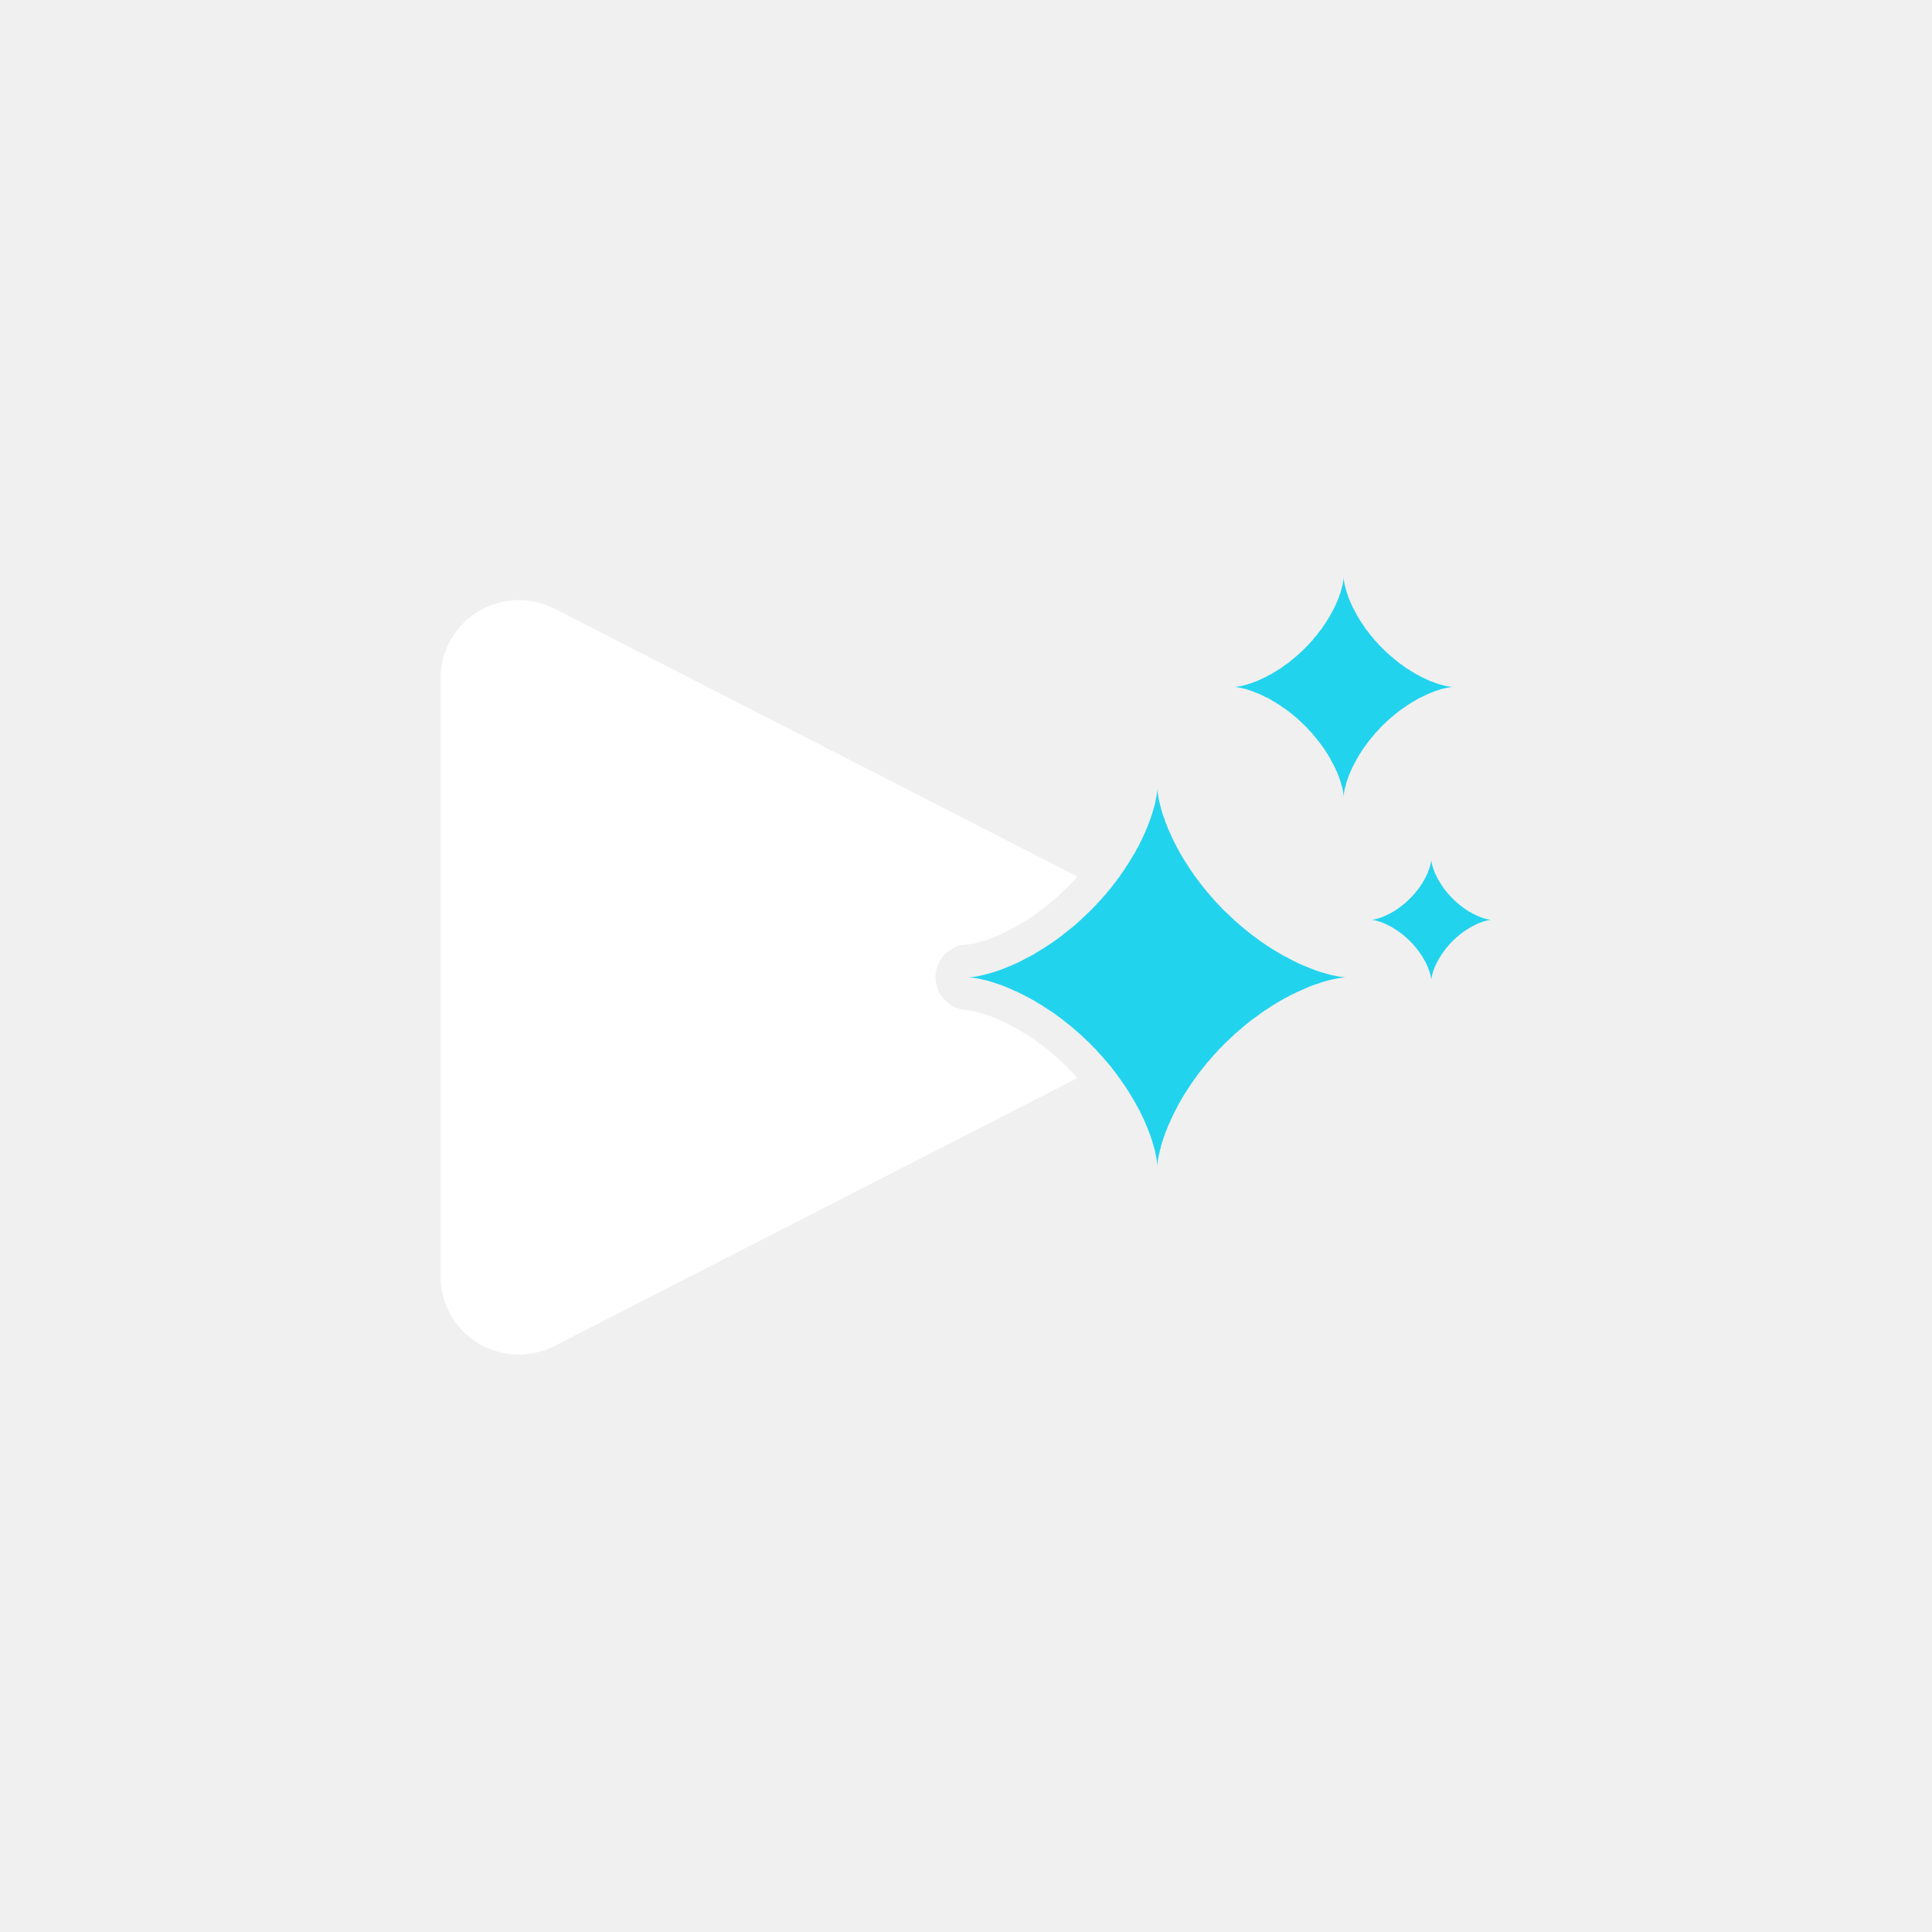
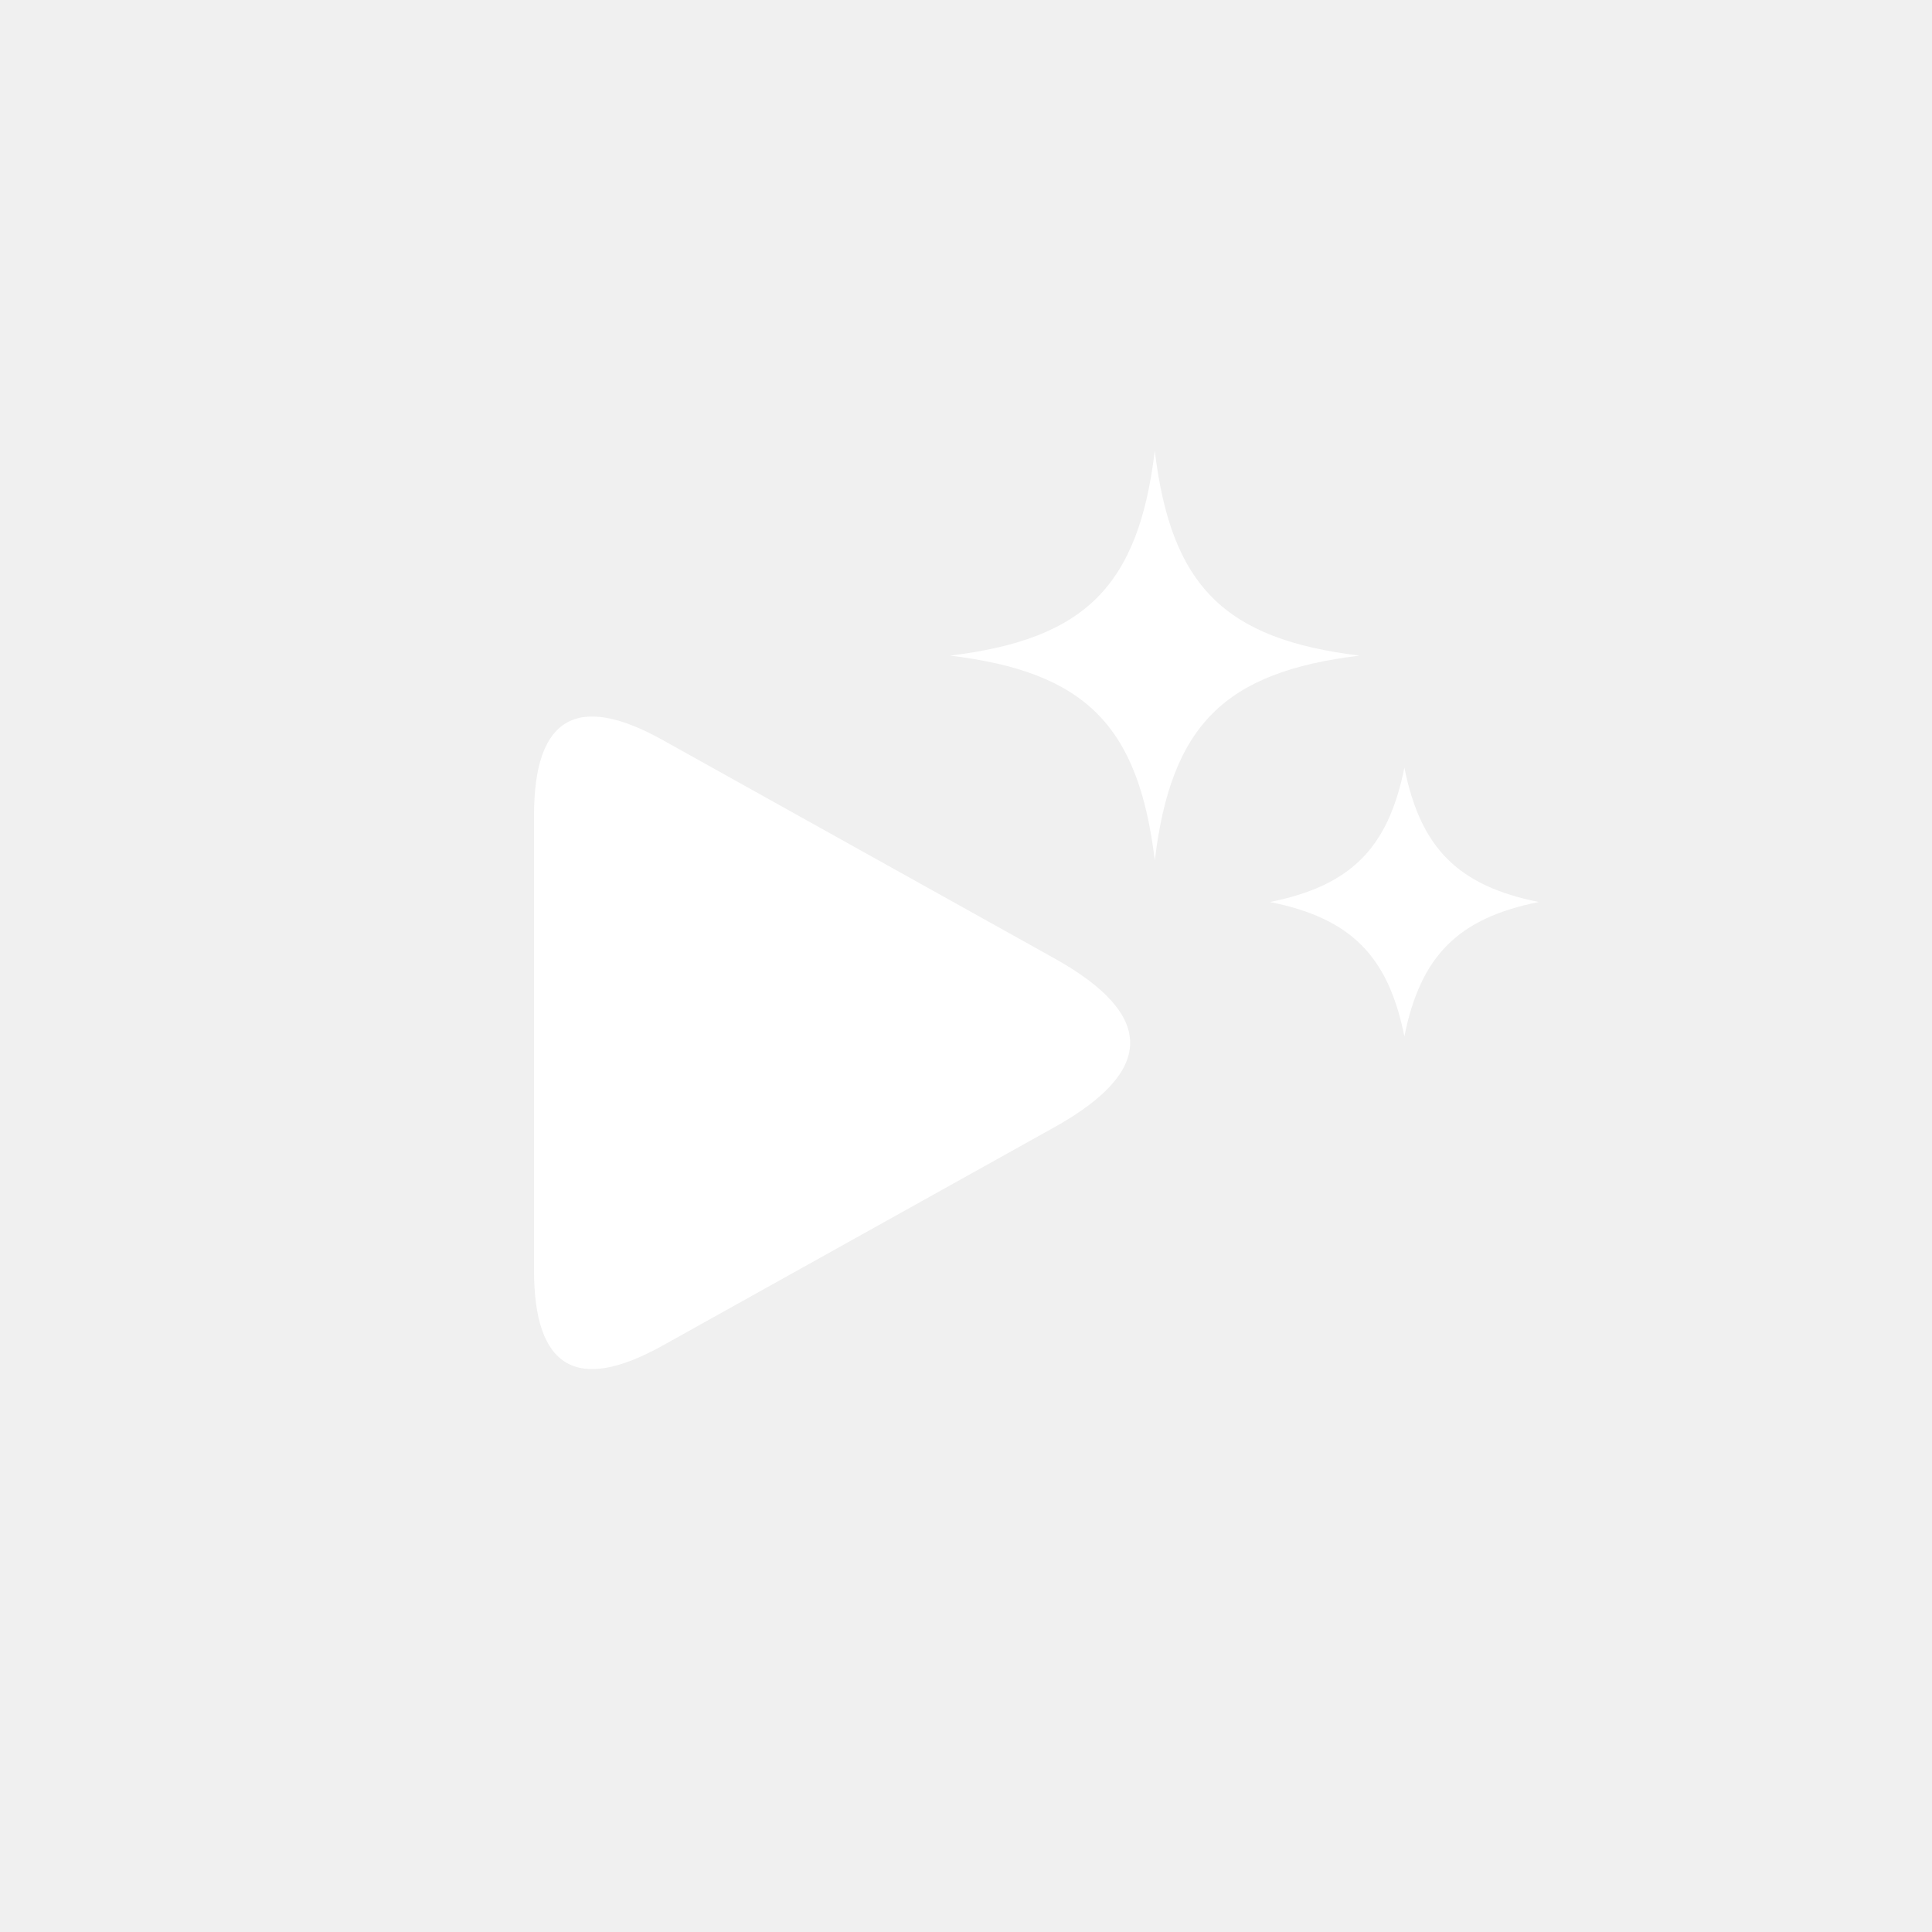
- <svg xmlns="http://www.w3.org/2000/svg" viewBox="0 0 1024 1024" width="1024" height="1024">
-   <path fill-rule="evenodd" d="M291.4 321.5L288.9 320.5L286.3 319.6L283.6 319.0L280.9 318.5L278.2 318.2L275.5 318.1L272.7 318.1L270.0 318.4L267.3 318.8L264.6 319.4L262.0 320.1L259.4 321.1L256.9 322.2L254.5 323.5L252.2 324.9L249.9 326.5L247.8 328.2L245.8 330.1L243.9 332.0L242.2 334.1L240.6 336.4L239.1 338.7L237.8 341.1L236.7 343.6L235.7 346.1L234.9 348.8L234.3 351.4L233.8 354.1L233.5 356.9L233.5 359.6L233.5 676.4L233.5 679.2L233.8 681.9L234.3 684.6L234.9 687.3L235.7 689.9L236.7 692.4L237.8 694.9L239.1 697.3L240.6 699.7L242.2 701.9L243.9 704.0L245.8 706.0L247.8 707.8L249.9 709.6L252.2 711.1L254.5 712.6L256.9 713.8L259.4 714.9L262.0 715.9L264.6 716.6L267.3 717.2L270.0 717.7L272.7 717.9L275.5 718.0L278.2 717.8L280.9 717.5L283.6 717.0L286.3 716.4L288.9 715.6L291.4 714.6L293.9 713.4L571.0 571.4L570.5 570.8L569.7 569.9L568.9 569.1L568.1 568.2L567.3 567.4L566.5 566.6L565.7 565.7L564.9 564.9L564.0 564.1L563.2 563.3L562.4 562.5L561.5 561.7L560.7 561.0L559.8 560.2L558.9 559.4L558.1 558.7L557.2 558.0L556.3 557.2L555.4 556.5L554.6 555.8L553.7 555.1L552.8 554.4L551.9 553.8L551.0 553.1L550.1 552.5L549.3 551.8L548.4 551.2L547.5 550.6L546.6 550.0L545.7 549.4L544.8 548.8L544.0 548.2L543.1 547.7L542.2 547.2L541.4 546.6L540.5 546.1L539.6 545.6L538.8 545.1L538.0 544.7L537.1 544.2L536.3 543.8L535.5 543.3L534.7 542.9L533.8 542.5L533.1 542.1L532.3 541.7L531.5 541.4L530.7 541.0L530.0 540.7L529.2 540.3L528.5 540.0L527.8 539.7L527.1 539.4L526.4 539.2L525.7 538.9L525.0 538.6L524.3 538.4L523.7 538.2L523.1 537.9L522.5 537.7L521.9 537.5L521.3 537.4L520.7 537.2L520.2 537.0L519.6 536.9L519.1 536.7L518.6 536.6L518.2 536.5L517.7 536.3L517.3 536.2L516.8 536.1L516.4 536.0L516.1 536.0L515.7 535.9L515.3 535.8L515.0 535.7L514.7 535.7L514.4 535.6L514.2 535.6L513.9 535.6L513.7 535.5L513.5 535.5L513.3 535.5L513.2 535.5L513.1 535.5L513.0 535.4L512.9 535.4L512.8 535.4L512.8 535.4L512.7 535.4L512.8 535.4L511.2 535.3L509.5 535.0L507.9 534.6L506.3 534.0L504.8 533.2L503.4 532.4L502.0 531.3L500.8 530.2L499.7 528.9L498.7 527.6L497.8 526.1L497.1 524.6L496.6 523.0L496.2 521.4L495.9 519.7L495.8 518.0L495.9 516.3L496.2 514.7L496.6 513.0L497.1 511.4L497.8 509.9L498.7 508.5L499.7 507.1L500.8 505.8L502.0 504.7L503.4 503.7L504.8 502.8L506.3 502.0L507.9 501.4L509.5 501.0L511.2 500.7L512.8 500.6L512.7 500.6L512.8 500.6L512.8 500.6L512.9 500.6L513.0 500.6L513.1 500.6L513.2 500.6L513.3 500.5L513.5 500.5L513.7 500.5L513.9 500.5L514.2 500.4L514.4 500.4L514.7 500.3L515.0 500.3L515.3 500.2L515.7 500.1L516.1 500.1L516.4 500.0L516.8 499.9L517.3 499.8L517.7 499.7L518.2 499.6L518.6 499.4L519.1 499.3L519.6 499.2L520.2 499.0L520.7 498.8L521.3 498.7L521.9 498.5L522.5 498.3L523.1 498.1L523.7 497.9L524.3 497.6L525.0 497.4L525.7 497.1L526.4 496.9L527.1 496.6L527.8 496.3L528.5 496.0L529.2 495.7L530.0 495.4L530.7 495.0L531.5 494.7L532.3 494.3L533.1 493.9L533.8 493.5L534.7 493.1L535.5 492.7L536.3 492.3L537.1 491.8L538.0 491.4L538.8 490.9L539.6 490.4L540.5 489.9L541.4 489.4L542.2 488.9L543.1 488.3L544.0 487.8L544.8 487.2L545.7 486.6L546.6 486.1L547.5 485.5L548.4 484.8L549.3 484.2L550.1 483.6L551.0 482.9L551.9 482.3L552.8 481.6L553.7 480.9L554.6 480.2L555.4 479.5L556.3 478.8L557.2 478.1L558.1 477.3L558.9 476.6L559.8 475.8L560.7 475.1L561.5 474.3L562.4 473.5L563.2 472.7L564.0 471.9L564.9 471.1L565.7 470.3L566.5 469.5L567.3 468.6L568.1 467.8L568.9 466.9L569.7 466.1L570.5 465.2L571.0 464.6L293.9 322.6Z" fill="#ffffff" />
-   <path fill-rule="evenodd" d="M713.6 518.0L713.6 518.0L713.6 518.0L713.5 518.0L713.4 518.0L713.3 518.0L713.2 518.0L713.0 518.0L712.9 518.0L712.7 518.1L712.5 518.1L712.2 518.1L712.0 518.1L711.7 518.2L711.4 518.2L711.1 518.2L710.7 518.3L710.3 518.3L709.9 518.4L709.5 518.5L709.1 518.5L708.7 518.6L708.2 518.7L707.7 518.8L707.2 518.9L706.6 519.0L706.1 519.2L705.5 519.3L704.9 519.4L704.3 519.6L703.7 519.7L703.1 519.9L702.4 520.1L701.7 520.3L701.0 520.5L700.3 520.7L699.6 521.0L698.9 521.2L698.1 521.5L697.3 521.7L696.5 522.0L695.7 522.3L694.9 522.6L694.1 522.9L693.3 523.3L692.4 523.6L691.6 524.0L690.7 524.4L689.8 524.8L688.9 525.2L688.0 525.6L687.1 526.0L686.2 526.5L685.2 526.9L684.3 527.4L683.3 527.9L682.4 528.4L681.4 528.9L680.4 529.4L679.5 530.0L678.5 530.5L677.5 531.1L676.5 531.7L675.5 532.3L674.5 532.9L673.5 533.6L672.5 534.2L671.5 534.9L670.5 535.5L669.5 536.2L668.5 536.9L667.5 537.6L666.5 538.4L665.5 539.1L664.5 539.8L663.4 540.6L662.4 541.4L661.4 542.2L660.4 543.0L659.4 543.8L658.5 544.6L657.5 545.5L656.5 546.3L655.5 547.2L654.5 548.0L653.6 548.9L652.6 549.8L651.7 550.7L650.7 551.6L649.8 552.5L648.8 553.4L647.9 554.4L647.0 555.3L646.1 556.2L645.2 557.2L644.3 558.2L643.4 559.1L642.6 560.1L641.7 561.1L640.9 562.1L640.0 563.0L639.2 564.0L638.4 565.0L637.6 566.0L636.8 567.0L636.0 568.0L635.3 569.0L634.5 570.0L633.8 571.1L633.0 572.1L632.3 573.1L631.6 574.1L630.9 575.1L630.3 576.1L629.6 577.1L629.0 578.1L628.3 579.1L627.7 580.1L627.1 581.1L626.5 582.1L625.9 583.1L625.4 584.1L624.8 585.0L624.3 586.0L623.8 587.0L623.3 587.9L622.8 588.9L622.3 589.8L621.9 590.7L621.4 591.7L621.0 592.6L620.6 593.5L620.2 594.4L619.8 595.3L619.4 596.1L619.0 597.0L618.7 597.9L618.4 598.7L618.0 599.5L617.7 600.3L617.4 601.1L617.2 601.9L616.9 602.7L616.6 603.4L616.4 604.2L616.1 604.9L615.9 605.6L615.7 606.3L615.5 607.0L615.3 607.7L615.2 608.3L615.0 608.9L614.8 609.5L614.7 610.1L614.6 610.7L614.4 611.2L614.3 611.8L614.2 612.3L614.1 612.8L614.0 613.2L613.9 613.7L613.9 614.1L613.8 614.5L613.7 614.9L613.7 615.3L613.6 615.6L613.6 616.0L613.6 616.3L613.5 616.6L613.5 616.8L613.5 617.0L613.5 617.3L613.5 617.5L613.4 617.6L613.4 617.8L613.4 617.9L613.4 618.0L613.4 618.1L613.4 618.1L613.4 618.2L613.4 618.2L613.4 618.2L613.4 618.1L613.4 618.1L613.4 618.0L613.4 617.9L613.4 617.8L613.4 617.6L613.4 617.5L613.4 617.3L613.4 617.0L613.3 616.8L613.3 616.6L613.3 616.3L613.2 616.0L613.2 615.6L613.2 615.3L613.1 614.9L613.0 614.5L613.0 614.1L612.9 613.7L612.8 613.2L612.7 612.8L612.6 612.3L612.5 611.8L612.4 611.2L612.3 610.7L612.2 610.1L612.0 609.5L611.9 608.9L611.7 608.3L611.5 607.7L611.3 607.0L611.1 606.3L610.9 605.6L610.7 604.9L610.5 604.2L610.2 603.4L610.0 602.7L609.7 601.9L609.4 601.1L609.1 600.3L608.8 599.5L608.5 598.7L608.2 597.9L607.8 597.0L607.4 596.1L607.1 595.3L606.7 594.4L606.3 593.5L605.9 592.6L605.4 591.7L605.0 590.7L604.5 589.8L604.1 588.9L603.6 587.9L603.1 587.0L602.5 586.0L602.0 585.0L601.5 584.1L600.9 583.1L600.3 582.1L599.7 581.1L599.1 580.1L598.5 579.1L597.9 578.1L597.2 577.1L596.6 576.1L595.9 575.1L595.2 574.1L594.5 573.1L593.8 572.1L593.1 571.1L592.3 570.0L591.6 569.0L590.8 568.0L590.0 567.0L589.3 566.0L588.5 565.0L587.6 564.0L586.8 563.0L586.0 562.1L585.1 561.1L584.3 560.1L583.4 559.1L582.5 558.2L581.6 557.2L580.8 556.2L579.8 555.3L578.9 554.4L578.0 553.4L577.1 552.5L576.1 551.6L575.2 550.7L574.2 549.8L573.3 548.9L572.3 548.0L571.3 547.2L570.4 546.3L569.4 545.5L568.4 544.6L567.4 543.8L566.4 543.0L565.4 542.2L564.4 541.4L563.4 540.6L562.4 539.8L561.4 539.1L560.4 538.4L559.4 537.6L558.4 536.9L557.4 536.2L556.3 535.5L555.3 534.9L554.3 534.2L553.3 533.6L552.3 532.9L551.3 532.3L550.3 531.7L549.3 531.1L548.4 530.5L547.4 530.0L546.4 529.4L545.4 528.9L544.5 528.4L543.5 527.9L542.6 527.4L541.6 526.9L540.7 526.5L539.8 526.0L538.9 525.6L537.9 525.2L537.0 524.8L536.2 524.4L535.3 524.0L534.4 523.6L533.6 523.3L532.7 522.9L531.9 522.6L531.1 522.3L530.3 522.0L529.5 521.7L528.7 521.5L528.0 521.2L527.2 521.0L526.5 520.7L525.8 520.5L525.1 520.3L524.4 520.1L523.8 519.9L523.1 519.7L522.5 519.6L521.9 519.4L521.3 519.3L520.8 519.2L520.2 519.0L519.7 518.9L519.2 518.8L518.7 518.7L518.2 518.6L517.7 518.5L517.3 518.5L516.9 518.4L516.5 518.3L516.1 518.3L515.8 518.2L515.5 518.2L515.2 518.2L514.9 518.1L514.6 518.1L514.4 518.1L514.2 518.1L514.0 518.0L513.8 518.0L513.7 518.0L513.5 518.0L513.4 518.0L513.4 518.0L513.3 518.0L513.3 518.0L513.2 518.0L513.3 518.0L513.3 518.0L513.4 518.0L513.4 518.0L513.5 518.0L513.7 518.0L513.8 518.0L514.0 518.0L514.2 518.0L514.4 517.9L514.6 517.9L514.9 517.9L515.2 517.9L515.5 517.8L515.8 517.8L516.1 517.7L516.5 517.7L516.9 517.6L517.3 517.6L517.7 517.5L518.2 517.4L518.7 517.3L519.2 517.2L519.7 517.1L520.2 517.0L520.8 516.9L521.3 516.7L521.9 516.6L522.5 516.4L523.1 516.3L523.8 516.1L524.4 515.9L525.1 515.7L525.8 515.5L526.5 515.3L527.2 515.1L528.0 514.8L528.7 514.6L529.5 514.3L530.3 514.0L531.1 513.7L531.9 513.4L532.7 513.1L533.6 512.7L534.4 512.4L535.3 512.0L536.2 511.7L537.0 511.3L537.9 510.9L538.9 510.5L539.8 510.0L540.7 509.6L541.6 509.1L542.6 508.6L543.5 508.1L544.5 507.6L545.4 507.1L546.4 506.6L547.4 506.1L548.4 505.5L549.3 504.9L550.3 504.3L551.3 503.7L552.3 503.1L553.3 502.5L554.3 501.8L555.3 501.2L556.3 500.5L557.4 499.8L558.4 499.1L559.4 498.4L560.4 497.7L561.4 496.9L562.4 496.2L563.4 495.4L564.4 494.6L565.4 493.8L566.4 493.0L567.4 492.2L568.4 491.4L569.4 490.6L570.4 489.7L571.3 488.9L572.3 488.0L573.3 487.1L574.2 486.2L575.2 485.3L576.1 484.4L577.1 483.5L578.0 482.6L578.9 481.7L579.8 480.7L580.8 479.8L581.6 478.8L582.5 477.9L583.4 476.9L584.3 475.9L585.1 474.9L586.0 474.0L586.8 473.0L587.6 472.0L588.5 471.0L589.3 470.0L590.0 469.0L590.8 468.0L591.6 467.0L592.3 466.0L593.1 465.0L593.8 464.0L594.5 462.9L595.2 461.9L595.9 460.9L596.6 459.9L597.2 458.9L597.9 457.9L598.5 456.9L599.1 455.9L599.7 454.9L600.3 453.9L600.9 452.9L601.5 452.0L602.0 451.0L602.5 450.0L603.1 449.1L603.6 448.1L604.1 447.2L604.5 446.2L605.0 445.3L605.4 444.4L605.9 443.4L606.3 442.5L606.7 441.6L607.1 440.8L607.4 439.9L607.8 439.0L608.2 438.2L608.5 437.3L608.8 436.5L609.1 435.7L609.4 434.9L609.7 434.1L610.0 433.3L610.2 432.6L610.5 431.8L610.7 431.1L610.9 430.4L611.1 429.7L611.3 429.0L611.5 428.4L611.7 427.7L611.9 427.1L612.0 426.5L612.2 425.9L612.3 425.3L612.4 424.8L612.5 424.3L612.6 423.7L612.7 423.3L612.8 422.8L612.9 422.3L613.0 421.9L613.0 421.5L613.1 421.1L613.2 420.7L613.2 420.4L613.2 420.1L613.3 419.8L613.3 419.5L613.3 419.2L613.4 419.0L613.4 418.8L613.4 418.6L613.4 418.4L613.4 418.2L613.4 418.1L613.4 418.0L613.4 417.9L613.4 417.9L613.4 417.8L613.4 417.8L613.4 417.8L613.4 417.9L613.4 417.9L613.4 418.0L613.4 418.1L613.4 418.2L613.4 418.4L613.5 418.6L613.5 418.8L613.5 419.0L613.5 419.2L613.5 419.5L613.6 419.8L613.6 420.1L613.6 420.4L613.7 420.7L613.7 421.1L613.8 421.5L613.9 421.9L613.9 422.3L614.0 422.8L614.1 423.3L614.2 423.7L614.3 424.3L614.4 424.8L614.6 425.3L614.7 425.9L614.8 426.5L615.0 427.1L615.2 427.7L615.3 428.4L615.5 429.0L615.7 429.7L615.9 430.4L616.1 431.1L616.4 431.8L616.6 432.6L616.9 433.3L617.2 434.1L617.4 434.9L617.7 435.7L618.0 436.5L618.4 437.3L618.7 438.2L619.0 439.0L619.4 439.9L619.8 440.8L620.2 441.6L620.6 442.5L621.0 443.4L621.4 444.4L621.9 445.3L622.3 446.2L622.8 447.2L623.3 448.1L623.8 449.1L624.3 450.0L624.8 451.0L625.4 452.0L625.9 452.9L626.5 453.9L627.1 454.9L627.7 455.9L628.3 456.9L629.0 457.9L629.6 458.9L630.3 459.9L630.9 460.9L631.6 461.9L632.3 462.9L633.0 464.0L633.8 465.0L634.5 466.0L635.3 467.0L636.0 468.0L636.8 469.0L637.6 470.0L638.4 471.0L639.2 472.0L640.0 473.0L640.9 474.0L641.7 474.9L642.6 475.9L643.4 476.9L644.3 477.9L645.2 478.8L646.1 479.8L647.0 480.7L647.9 481.7L648.8 482.6L649.8 483.5L650.7 484.4L651.7 485.3L652.6 486.2L653.6 487.1L654.5 488.0L655.5 488.9L656.5 489.7L657.5 490.6L658.5 491.4L659.4 492.2L660.4 493.0L661.4 493.8L662.4 494.6L663.4 495.4L664.5 496.2L665.5 496.9L666.5 497.7L667.5 498.4L668.5 499.1L669.5 499.8L670.5 500.5L671.5 501.2L672.5 501.8L673.5 502.5L674.5 503.1L675.5 503.7L676.5 504.3L677.5 504.9L678.5 505.5L679.5 506.1L680.4 506.6L681.4 507.1L682.4 507.6L683.3 508.1L684.3 508.6L685.2 509.1L686.2 509.6L687.1 510.0L688.0 510.5L688.9 510.9L689.8 511.3L690.7 511.7L691.6 512.0L692.4 512.4L693.3 512.7L694.1 513.1L694.9 513.4L695.7 513.7L696.5 514.0L697.3 514.3L698.1 514.6L698.9 514.8L699.6 515.1L700.3 515.3L701.0 515.5L701.7 515.7L702.4 515.9L703.1 516.1L703.7 516.3L704.3 516.4L704.9 516.6L705.5 516.7L706.1 516.9L706.6 517.0L707.2 517.1L707.7 517.2L708.2 517.3L708.7 517.4L709.1 517.5L709.5 517.6L709.9 517.6L710.3 517.7L710.7 517.7L711.1 517.8L711.4 517.8L711.7 517.9L712.0 517.9L712.2 517.9L712.5 517.9L712.7 518.0L712.9 518.0L713.0 518.0L713.2 518.0L713.3 518.0L713.4 518.0L713.5 518.0L713.6 518.0L713.6 518.0Z" fill="#22d3ee" />
-   <path fill-rule="evenodd" d="M770.2 364.1L770.2 364.1L770.2 364.1L770.2 364.1L770.1 364.1L770.1 364.1L770.0 364.1L769.9 364.1L769.8 364.1L769.7 364.1L769.6 364.2L769.4 364.2L769.3 364.2L769.1 364.2L768.9 364.2L768.7 364.2L768.5 364.3L768.3 364.3L768.1 364.3L767.9 364.4L767.6 364.4L767.4 364.5L767.1 364.5L766.8 364.6L766.5 364.6L766.2 364.7L765.9 364.8L765.5 364.9L765.2 364.9L764.8 365.0L764.5 365.1L764.1 365.2L763.7 365.3L763.3 365.4L762.9 365.6L762.5 365.7L762.1 365.8L761.7 366.0L761.2 366.1L760.8 366.3L760.3 366.4L759.9 366.6L759.4 366.8L758.9 367.0L758.4 367.2L757.9 367.4L757.4 367.6L756.9 367.8L756.4 368.0L755.9 368.3L755.4 368.5L754.9 368.8L754.3 369.0L753.8 369.3L753.2 369.6L752.7 369.8L752.1 370.1L751.6 370.4L751.0 370.7L750.4 371.1L749.9 371.4L749.3 371.7L748.7 372.1L748.1 372.4L747.6 372.8L747.0 373.1L746.4 373.5L745.8 373.9L745.2 374.3L744.7 374.7L744.1 375.1L743.5 375.5L742.9 375.9L742.3 376.3L741.7 376.8L741.1 377.2L740.6 377.7L740.0 378.1L739.4 378.6L738.8 379.1L738.3 379.5L737.7 380.0L737.1 380.5L736.5 381.0L736.0 381.5L735.4 382.0L734.9 382.5L734.3 383.1L733.8 383.6L733.2 384.1L732.7 384.6L732.1 385.2L731.6 385.7L731.1 386.3L730.6 386.8L730.1 387.4L729.5 388.0L729.0 388.5L728.5 389.1L728.1 389.7L727.6 390.2L727.1 390.8L726.6 391.4L726.2 392.0L725.7 392.5L725.3 393.1L724.8 393.7L724.4 394.3L723.9 394.9L723.5 395.5L723.1 396.0L722.7 396.6L722.3 397.2L721.9 397.8L721.5 398.4L721.2 399.0L720.8 399.5L720.4 400.1L720.1 400.7L719.7 401.3L719.4 401.8L719.1 402.4L718.8 403.0L718.5 403.5L718.2 404.1L717.9 404.6L717.6 405.2L717.3 405.7L717.0 406.3L716.8 406.8L716.5 407.3L716.3 407.9L716.1 408.4L715.8 408.9L715.6 409.4L715.4 409.9L715.2 410.4L715.0 410.9L714.8 411.4L714.6 411.8L714.5 412.3L714.3 412.8L714.2 413.2L714.0 413.6L713.9 414.1L713.7 414.5L713.6 414.9L713.5 415.3L713.4 415.7L713.3 416.1L713.2 416.5L713.1 416.8L713.0 417.2L712.9 417.5L712.8 417.8L712.7 418.2L712.7 418.5L712.6 418.8L712.6 419.0L712.5 419.3L712.5 419.6L712.4 419.8L712.4 420.1L712.3 420.3L712.3 420.5L712.3 420.7L712.3 420.9L712.2 421.1L712.2 421.2L712.2 421.4L712.2 421.5L712.2 421.7L712.2 421.8L712.2 421.9L712.2 422.0L712.2 422.0L712.2 422.1L712.2 422.1L712.2 422.2L712.2 422.2L712.2 422.2L712.2 422.2L712.1 422.2L712.1 422.1L712.1 422.1L712.1 422.0L712.1 422.0L712.1 421.9L712.1 421.8L712.1 421.7L712.1 421.5L712.1 421.4L712.1 421.2L712.1 421.1L712.0 420.9L712.0 420.7L712.0 420.5L712.0 420.3L711.9 420.1L711.9 419.8L711.8 419.6L711.8 419.3L711.7 419.0L711.7 418.8L711.6 418.5L711.6 418.2L711.5 417.8L711.4 417.5L711.3 417.2L711.2 416.8L711.1 416.5L711.0 416.1L710.9 415.7L710.8 415.3L710.7 414.9L710.6 414.5L710.4 414.1L710.3 413.6L710.1 413.2L710.0 412.8L709.8 412.3L709.7 411.8L709.5 411.4L709.3 410.9L709.1 410.4L708.9 409.9L708.7 409.4L708.5 408.9L708.2 408.4L708.0 407.9L707.8 407.3L707.5 406.8L707.3 406.3L707.0 405.7L706.7 405.2L706.4 404.6L706.1 404.1L705.8 403.5L705.5 403.0L705.2 402.4L704.9 401.8L704.6 401.3L704.2 400.7L703.9 400.1L703.5 399.5L703.1 399.0L702.8 398.4L702.4 397.8L702.0 397.2L701.6 396.6L701.2 396.0L700.8 395.5L700.4 394.9L699.9 394.3L699.5 393.7L699.0 393.1L698.6 392.5L698.1 392.0L697.7 391.4L697.2 390.8L696.7 390.2L696.2 389.7L695.8 389.1L695.3 388.5L694.8 388.0L694.2 387.4L693.7 386.8L693.2 386.3L692.7 385.7L692.2 385.2L691.6 384.6L691.1 384.1L690.5 383.6L690.0 383.1L689.4 382.5L688.9 382.0L688.3 381.5L687.8 381.0L687.2 380.5L686.6 380.0L686.0 379.5L685.5 379.1L684.9 378.6L684.3 378.1L683.7 377.7L683.2 377.2L682.6 376.8L682.0 376.3L681.4 375.9L680.8 375.5L680.2 375.1L679.6 374.7L679.1 374.3L678.5 373.9L677.9 373.5L677.3 373.1L676.7 372.8L676.2 372.4L675.6 372.1L675.0 371.7L674.4 371.4L673.9 371.1L673.3 370.7L672.7 370.4L672.2 370.1L671.6 369.8L671.1 369.6L670.5 369.3L670.0 369.0L669.4 368.8L668.9 368.5L668.4 368.3L667.9 368.0L667.4 367.8L666.9 367.6L666.4 367.4L665.9 367.2L665.4 367.0L664.9 366.8L664.4 366.6L664.0 366.4L663.5 366.3L663.1 366.1L662.6 366.0L662.2 365.8L661.8 365.7L661.4 365.6L661.0 365.4L660.6 365.3L660.2 365.2L659.8 365.1L659.5 365.0L659.1 364.9L658.8 364.9L658.4 364.8L658.1 364.7L657.8 364.6L657.5 364.6L657.2 364.5L656.9 364.5L656.7 364.4L656.4 364.4L656.2 364.3L656.0 364.3L655.8 364.3L655.6 364.2L655.4 364.2L655.2 364.2L655.0 364.2L654.9 364.2L654.7 364.2L654.6 364.1L654.5 364.1L654.4 364.1L654.3 364.1L654.2 364.1L654.2 364.1L654.1 364.1L654.1 364.1L654.1 364.1L654.1 364.1L654.1 364.1L654.1 364.1L654.1 364.1L654.2 364.1L654.2 364.1L654.3 364.1L654.4 364.1L654.5 364.1L654.6 364.1L654.7 364.1L654.9 364.1L655.0 364.1L655.2 364.0L655.4 364.0L655.6 364.0L655.8 364.0L656.0 363.9L656.2 363.9L656.4 363.9L656.7 363.8L656.9 363.8L657.2 363.7L657.5 363.7L657.8 363.6L658.1 363.5L658.4 363.5L658.8 363.4L659.1 363.3L659.5 363.2L659.8 363.1L660.2 363.0L660.6 362.9L661.0 362.8L661.4 362.7L661.8 362.5L662.2 362.4L662.6 362.3L663.1 362.1L663.5 362.0L664.0 361.8L664.4 361.6L664.9 361.4L665.4 361.3L665.9 361.1L666.4 360.9L666.9 360.7L667.4 360.4L667.9 360.2L668.4 360.0L668.9 359.7L669.4 359.5L670.0 359.2L670.5 359.0L671.1 358.7L671.6 358.4L672.2 358.1L672.7 357.8L673.3 357.5L673.9 357.2L674.4 356.9L675.0 356.5L675.6 356.2L676.2 355.8L676.7 355.5L677.3 355.1L677.9 354.7L678.5 354.4L679.1 354.0L679.6 353.6L680.2 353.2L680.8 352.7L681.4 352.3L682.0 351.9L682.6 351.5L683.2 351.0L683.7 350.6L684.3 350.1L684.9 349.6L685.5 349.2L686.0 348.7L686.6 348.2L687.2 347.7L687.8 347.2L688.3 346.7L688.9 346.2L689.4 345.7L690.0 345.2L690.5 344.7L691.1 344.1L691.6 343.6L692.2 343.0L692.7 342.5L693.2 342.0L693.7 341.4L694.2 340.8L694.8 340.3L695.3 339.7L695.8 339.2L696.2 338.6L696.7 338.0L697.2 337.4L697.7 336.9L698.1 336.3L698.6 335.7L699.0 335.1L699.5 334.5L699.9 334.0L700.4 333.4L700.8 332.8L701.2 332.2L701.6 331.6L702.0 331.0L702.4 330.4L702.8 329.9L703.1 329.3L703.5 328.7L703.9 328.1L704.2 327.5L704.6 327.0L704.9 326.4L705.2 325.8L705.5 325.3L705.8 324.7L706.1 324.1L706.4 323.6L706.7 323.0L707.0 322.5L707.3 322.0L707.5 321.4L707.8 320.9L708.0 320.4L708.2 319.8L708.5 319.3L708.7 318.8L708.9 318.3L709.1 317.8L709.3 317.3L709.5 316.9L709.7 316.4L709.8 315.9L710.0 315.5L710.1 315.0L710.3 314.6L710.4 314.2L710.6 313.7L710.7 313.3L710.8 312.9L710.9 312.5L711.0 312.2L711.1 311.8L711.2 311.4L711.3 311.1L711.4 310.7L711.5 310.4L711.6 310.1L711.6 309.8L711.7 309.5L711.7 309.2L711.8 308.9L711.8 308.7L711.9 308.4L711.9 308.2L712.0 307.9L712.0 307.7L712.0 307.5L712.0 307.3L712.1 307.2L712.1 307.0L712.1 306.8L712.1 306.7L712.1 306.6L712.1 306.5L712.1 306.4L712.1 306.3L712.1 306.2L712.1 306.2L712.1 306.1L712.1 306.1L712.2 306.1L712.2 306.0L712.2 306.1L712.2 306.1L712.2 306.1L712.2 306.2L712.2 306.2L712.2 306.3L712.2 306.4L712.2 306.5L712.2 306.6L712.2 306.7L712.2 306.8L712.2 307.0L712.2 307.2L712.3 307.3L712.3 307.5L712.3 307.7L712.3 307.9L712.4 308.2L712.4 308.4L712.5 308.7L712.5 308.9L712.6 309.2L712.6 309.5L712.7 309.8L712.7 310.1L712.8 310.4L712.9 310.7L713.0 311.1L713.1 311.4L713.2 311.8L713.3 312.2L713.4 312.5L713.5 312.9L713.6 313.3L713.7 313.7L713.9 314.2L714.0 314.6L714.2 315.0L714.3 315.5L714.5 315.9L714.6 316.4L714.8 316.9L715.0 317.3L715.2 317.8L715.4 318.3L715.6 318.8L715.8 319.3L716.1 319.8L716.3 320.4L716.5 320.9L716.8 321.4L717.0 322.0L717.3 322.5L717.6 323.0L717.9 323.6L718.2 324.1L718.5 324.7L718.8 325.3L719.1 325.8L719.4 326.4L719.7 327.0L720.1 327.5L720.4 328.1L720.8 328.7L721.2 329.3L721.5 329.9L721.9 330.4L722.3 331.0L722.7 331.6L723.1 332.2L723.5 332.8L723.9 333.4L724.4 334.0L724.8 334.5L725.3 335.1L725.7 335.7L726.2 336.3L726.6 336.9L727.1 337.4L727.6 338.0L728.1 338.6L728.5 339.2L729.0 339.7L729.5 340.3L730.1 340.8L730.6 341.4L731.1 342.0L731.6 342.5L732.1 343.0L732.7 343.6L733.2 344.1L733.8 344.7L734.3 345.2L734.9 345.7L735.4 346.2L736.0 346.7L736.5 347.2L737.1 347.7L737.7 348.2L738.3 348.7L738.8 349.2L739.4 349.6L740.0 350.1L740.6 350.6L741.1 351.0L741.7 351.5L742.3 351.9L742.9 352.3L743.5 352.7L744.1 353.2L744.7 353.6L745.2 354.0L745.8 354.4L746.4 354.7L747.0 355.1L747.6 355.5L748.1 355.8L748.7 356.2L749.3 356.5L749.9 356.9L750.4 357.2L751.0 357.5L751.6 357.8L752.1 358.1L752.7 358.4L753.2 358.7L753.8 359.0L754.3 359.2L754.9 359.5L755.4 359.7L755.9 360.0L756.4 360.2L756.9 360.4L757.4 360.7L757.9 360.9L758.4 361.1L758.9 361.3L759.4 361.4L759.9 361.6L760.3 361.8L760.8 362.0L761.2 362.1L761.7 362.3L762.1 362.4L762.5 362.5L762.9 362.7L763.3 362.8L763.7 362.9L764.1 363.0L764.5 363.1L764.8 363.2L765.2 363.3L765.5 363.4L765.9 363.5L766.2 363.5L766.5 363.6L766.8 363.7L767.1 363.7L767.4 363.8L767.6 363.8L767.9 363.9L768.1 363.9L768.3 363.9L768.5 364.0L768.7 364.0L768.9 364.0L769.1 364.0L769.3 364.1L769.4 364.1L769.6 364.1L769.7 364.1L769.8 364.1L769.9 364.1L770.0 364.1L770.1 364.1L770.1 364.1L770.2 364.1L770.2 364.1L770.2 364.1Z" fill="#22d3ee" />
-   <path fill-rule="evenodd" d="M790.5 487.5L790.5 487.5L790.5 487.5L790.5 487.5L790.5 487.5L790.5 487.5L790.4 487.5L790.4 487.5L790.3 487.5L790.3 487.5L790.2 487.5L790.1 487.6L790.0 487.6L789.9 487.6L789.8 487.6L789.7 487.6L789.6 487.6L789.5 487.6L789.4 487.6L789.3 487.7L789.1 487.7L789.0 487.7L788.8 487.7L788.7 487.8L788.5 487.8L788.3 487.8L788.2 487.9L788.0 487.9L787.8 488.0L787.6 488.0L787.4 488.1L787.2 488.1L787.0 488.2L786.8 488.3L786.5 488.3L786.3 488.4L786.1 488.5L785.8 488.5L785.6 488.6L785.4 488.7L785.1 488.8L784.9 488.9L784.6 489.0L784.3 489.1L784.1 489.2L783.8 489.3L783.5 489.4L783.2 489.5L783.0 489.7L782.7 489.8L782.4 489.9L782.1 490.1L781.8 490.2L781.5 490.4L781.2 490.5L780.9 490.7L780.6 490.8L780.3 491.0L780.0 491.2L779.7 491.3L779.4 491.5L779.0 491.7L778.7 491.9L778.4 492.1L778.1 492.3L777.8 492.5L777.5 492.7L777.1 492.9L776.8 493.1L776.5 493.3L776.2 493.6L775.8 493.8L775.5 494.0L775.2 494.2L774.9 494.5L774.6 494.7L774.2 495.0L773.9 495.2L773.6 495.5L773.3 495.7L773.0 496.0L772.7 496.3L772.3 496.5L772.0 496.8L771.7 497.1L771.4 497.4L771.1 497.7L770.8 497.9L770.5 498.2L770.2 498.5L769.9 498.8L769.6 499.1L769.3 499.4L769.0 499.7L768.7 500.0L768.5 500.3L768.2 500.6L767.9 500.9L767.6 501.3L767.4 501.6L767.1 501.9L766.8 502.2L766.6 502.5L766.3 502.8L766.1 503.2L765.8 503.5L765.6 503.8L765.3 504.1L765.1 504.4L764.9 504.8L764.6 505.1L764.4 505.4L764.2 505.7L764.0 506.0L763.8 506.4L763.6 506.7L763.4 507.0L763.2 507.3L763.0 507.6L762.8 508.0L762.6 508.3L762.4 508.6L762.2 508.9L762.1 509.2L761.9 509.5L761.8 509.8L761.6 510.1L761.4 510.4L761.3 510.7L761.2 511.0L761.0 511.3L760.9 511.6L760.8 511.9L760.6 512.2L760.5 512.4L760.4 512.7L760.3 513.0L760.2 513.2L760.1 513.5L760.0 513.8L759.9 514.0L759.8 514.3L759.7 514.5L759.6 514.8L759.6 515.0L759.5 515.2L759.4 515.5L759.3 515.7L759.3 515.9L759.2 516.1L759.2 516.3L759.1 516.5L759.1 516.7L759.0 516.9L759.0 517.1L758.9 517.2L758.9 517.4L758.9 517.6L758.8 517.7L758.8 517.9L758.8 518.0L758.8 518.2L758.7 518.3L758.7 518.4L758.7 518.5L758.7 518.7L758.7 518.8L758.7 518.9L758.6 518.9L758.6 519.0L758.6 519.1L758.6 519.2L758.6 519.2L758.6 519.3L758.6 519.3L758.6 519.4L758.6 519.4L758.6 519.4L758.6 519.4L758.6 519.5L758.6 519.5L758.6 519.5L758.6 519.4L758.6 519.4L758.6 519.4L758.6 519.4L758.6 519.3L758.6 519.3L758.6 519.2L758.6 519.2L758.6 519.1L758.6 519.0L758.6 518.9L758.6 518.9L758.6 518.8L758.5 518.7L758.5 518.5L758.5 518.4L758.5 518.3L758.5 518.2L758.4 518.0L758.4 517.9L758.4 517.7L758.4 517.6L758.3 517.4L758.3 517.2L758.2 517.1L758.2 516.9L758.2 516.7L758.1 516.5L758.1 516.3L758.0 516.1L757.9 515.9L757.9 515.7L757.8 515.5L757.7 515.2L757.7 515.0L757.6 514.8L757.5 514.5L757.4 514.3L757.3 514.0L757.2 513.8L757.1 513.5L757.0 513.2L756.9 513.0L756.8 512.7L756.7 512.4L756.6 512.2L756.5 511.9L756.3 511.6L756.2 511.3L756.1 511.0L755.9 510.7L755.8 510.4L755.6 510.1L755.5 509.8L755.3 509.5L755.1 509.2L755.0 508.9L754.8 508.6L754.6 508.3L754.4 508.0L754.2 507.6L754.1 507.3L753.9 507.0L753.7 506.7L753.4 506.4L753.2 506.0L753.0 505.7L752.8 505.4L752.6 505.1L752.4 504.8L752.1 504.4L751.9 504.1L751.6 503.8L751.4 503.5L751.2 503.2L750.9 502.8L750.6 502.5L750.4 502.2L750.1 501.9L749.9 501.6L749.6 501.3L749.3 500.9L749.0 500.6L748.8 500.3L748.5 500.0L748.2 499.7L747.9 499.4L747.6 499.1L747.3 498.8L747.0 498.5L746.7 498.2L746.4 497.9L746.1 497.7L745.8 497.4L745.5 497.1L745.2 496.8L744.9 496.5L744.6 496.3L744.3 496.0L743.9 495.7L743.6 495.5L743.3 495.2L743.0 495.0L742.7 494.7L742.3 494.5L742.0 494.2L741.7 494.0L741.4 493.8L741.1 493.6L740.7 493.3L740.4 493.1L740.1 492.9L739.8 492.7L739.4 492.5L739.1 492.3L738.8 492.1L738.5 491.9L738.2 491.7L737.9 491.5L737.6 491.3L737.2 491.2L736.9 491.0L736.6 490.8L736.3 490.7L736.0 490.5L735.7 490.4L735.4 490.2L735.1 490.1L734.8 489.9L734.5 489.8L734.3 489.7L734.0 489.5L733.7 489.4L733.4 489.3L733.2 489.2L732.9 489.1L732.6 489.0L732.4 488.9L732.1 488.8L731.9 488.7L731.6 488.6L731.4 488.5L731.1 488.5L730.9 488.4L730.7 488.3L730.5 488.3L730.2 488.2L730.0 488.1L729.8 488.1L729.6 488.0L729.4 488.0L729.2 487.9L729.1 487.9L728.9 487.8L728.7 487.8L728.6 487.8L728.4 487.7L728.2 487.7L728.1 487.7L728.0 487.7L727.8 487.6L727.7 487.6L727.6 487.6L727.5 487.6L727.4 487.6L727.3 487.6L727.2 487.6L727.1 487.6L727.0 487.5L727.0 487.5L726.9 487.5L726.8 487.5L726.8 487.5L726.8 487.5L726.7 487.5L726.7 487.5L726.7 487.5L726.7 487.5L726.7 487.5L726.7 487.5L726.7 487.5L726.7 487.5L726.7 487.5L726.8 487.5L726.8 487.5L726.8 487.5L726.9 487.5L727.0 487.5L727.0 487.5L727.1 487.5L727.2 487.5L727.3 487.5L727.4 487.5L727.5 487.5L727.6 487.4L727.7 487.4L727.8 487.4L728.0 487.4L728.1 487.4L728.2 487.3L728.4 487.3L728.6 487.3L728.7 487.2L728.9 487.2L729.1 487.2L729.2 487.1L729.4 487.1L729.6 487.0L729.8 487.0L730.0 486.9L730.2 486.9L730.5 486.8L730.7 486.7L730.9 486.7L731.1 486.6L731.4 486.5L731.6 486.4L731.9 486.3L732.1 486.2L732.4 486.2L732.6 486.1L732.9 486.0L733.2 485.8L733.4 485.7L733.7 485.6L734.0 485.5L734.3 485.4L734.5 485.2L734.8 485.1L735.1 485.0L735.4 484.8L735.7 484.7L736.0 484.5L736.3 484.4L736.6 484.2L736.9 484.1L737.2 483.9L737.6 483.7L737.9 483.5L738.2 483.3L738.5 483.2L738.8 483.0L739.1 482.8L739.4 482.6L739.8 482.4L740.1 482.2L740.4 481.9L740.7 481.7L741.1 481.5L741.4 481.3L741.7 481.0L742.0 480.8L742.3 480.6L742.7 480.3L743.0 480.1L743.3 479.8L743.6 479.6L743.9 479.3L744.3 479.0L744.6 478.8L744.9 478.5L745.2 478.2L745.5 478.0L745.8 477.7L746.1 477.4L746.4 477.1L746.7 476.8L747.0 476.5L747.3 476.2L747.6 475.9L747.9 475.6L748.2 475.3L748.5 475.0L748.8 474.7L749.0 474.4L749.3 474.1L749.6 473.8L749.9 473.5L750.1 473.2L750.4 472.8L750.6 472.5L750.9 472.2L751.2 471.9L751.4 471.6L751.6 471.3L751.9 470.9L752.1 470.6L752.4 470.3L752.6 470.0L752.8 469.6L753.0 469.3L753.2 469.0L753.4 468.7L753.7 468.4L753.9 468.0L754.1 467.7L754.2 467.4L754.4 467.1L754.6 466.8L754.8 466.5L755.0 466.2L755.1 465.8L755.3 465.5L755.5 465.2L755.6 464.9L755.8 464.6L755.9 464.3L756.1 464.0L756.2 463.7L756.3 463.5L756.5 463.2L756.6 462.9L756.7 462.6L756.8 462.3L756.9 462.1L757.0 461.8L757.1 461.5L757.2 461.3L757.3 461.0L757.4 460.8L757.5 460.5L757.6 460.3L757.7 460.0L757.7 459.8L757.8 459.6L757.9 459.4L757.9 459.2L758.0 458.9L758.1 458.7L758.1 458.5L758.2 458.3L758.2 458.2L758.2 458.0L758.3 457.8L758.3 457.6L758.4 457.5L758.4 457.3L758.4 457.2L758.4 457.0L758.5 456.9L758.5 456.7L758.5 456.6L758.5 456.5L758.5 456.4L758.6 456.3L758.6 456.2L758.6 456.1L758.6 456.0L758.6 455.9L758.6 455.9L758.6 455.8L758.6 455.8L758.6 455.7L758.6 455.7L758.6 455.6L758.6 455.6L758.6 455.6L758.6 455.6L758.6 455.6L758.6 455.6L758.6 455.6L758.6 455.6L758.6 455.6L758.6 455.7L758.6 455.7L758.6 455.8L758.6 455.8L758.6 455.9L758.6 455.9L758.6 456.0L758.6 456.1L758.7 456.2L758.7 456.3L758.7 456.4L758.7 456.5L758.7 456.6L758.7 456.7L758.8 456.9L758.8 457.0L758.8 457.2L758.8 457.3L758.9 457.5L758.9 457.6L758.9 457.8L759.0 458.0L759.0 458.2L759.1 458.3L759.1 458.5L759.2 458.7L759.2 458.9L759.3 459.2L759.3 459.4L759.4 459.6L759.5 459.8L759.6 460.0L759.6 460.3L759.7 460.5L759.8 460.8L759.9 461.0L760.0 461.3L760.1 461.5L760.2 461.8L760.3 462.1L760.4 462.3L760.5 462.6L760.6 462.9L760.8 463.2L760.9 463.5L761.0 463.7L761.2 464.0L761.3 464.3L761.4 464.6L761.6 464.9L761.8 465.2L761.9 465.5L762.1 465.8L762.2 466.2L762.4 466.5L762.6 466.8L762.8 467.1L763.0 467.4L763.2 467.7L763.4 468.0L763.6 468.4L763.8 468.7L764.0 469.0L764.2 469.3L764.4 469.6L764.6 470.0L764.9 470.3L765.1 470.6L765.3 470.9L765.6 471.3L765.8 471.6L766.1 471.9L766.3 472.2L766.6 472.5L766.8 472.8L767.1 473.2L767.4 473.5L767.6 473.8L767.9 474.1L768.2 474.4L768.5 474.7L768.7 475.0L769.0 475.3L769.3 475.6L769.6 475.9L769.9 476.2L770.2 476.5L770.5 476.8L770.8 477.1L771.1 477.4L771.4 477.7L771.7 478.0L772.0 478.2L772.3 478.5L772.7 478.8L773.0 479.0L773.3 479.3L773.6 479.6L773.9 479.8L774.2 480.1L774.6 480.3L774.9 480.6L775.2 480.8L775.5 481.0L775.8 481.3L776.2 481.5L776.5 481.7L776.8 481.9L777.1 482.2L777.5 482.4L777.8 482.6L778.1 482.8L778.4 483.0L778.7 483.2L779.0 483.3L779.4 483.5L779.7 483.7L780.0 483.9L780.3 484.1L780.6 484.2L780.9 484.4L781.2 484.5L781.5 484.7L781.8 484.8L782.1 485.0L782.4 485.1L782.7 485.2L783.0 485.4L783.2 485.5L783.5 485.6L783.8 485.7L784.1 485.8L784.3 486.0L784.6 486.1L784.9 486.2L785.1 486.2L785.4 486.3L785.6 486.4L785.8 486.5L786.1 486.6L786.3 486.7L786.5 486.7L786.8 486.8L787.0 486.9L787.2 486.9L787.4 487.0L787.6 487.0L787.8 487.1L788.0 487.1L788.2 487.2L788.3 487.2L788.5 487.2L788.7 487.3L788.8 487.3L789.0 487.3L789.1 487.4L789.3 487.4L789.4 487.4L789.5 487.4L789.6 487.4L789.7 487.5L789.8 487.5L789.9 487.5L790.0 487.5L790.1 487.5L790.2 487.5L790.3 487.5L790.3 487.5L790.4 487.5L790.4 487.5L790.5 487.5L790.5 487.5L790.5 487.5L790.5 487.5L790.5 487.5Z" fill="#22d3ee" />
+ <svg xmlns="http://www.w3.org/2000/svg" viewBox="0 0 1024 1024">
+   <path d="M283.04 432.2Q283.04 354.27 351.13 392.18L558.81 507.93Q639.2 552.7 558.81 597.48L351.13 713.23Q283.04 751.14 283.04 673.2Z" fill="#FFFFFF" />
+   <path d="M612.06 238.94C620.71 310.6 648.95 338.84 720.61 347.49C648.95 356.14 620.71 384.38 612.06 456.03C603.41 384.38 575.18 356.14 503.52 347.49C575.18 338.84 603.41 310.6 612.06 238.94Z" fill="#FFFFFF" />
+   <path d="M744.35 406.85C752.92 449.59 772.84 469.52 815.58 478.08C772.84 486.64 752.92 506.57 744.35 549.31C735.79 506.57 715.86 486.64 673.12 478.08C715.86 469.52 735.79 449.59 744.35 406.85Z" fill="#FFFFFF" />
</svg>
